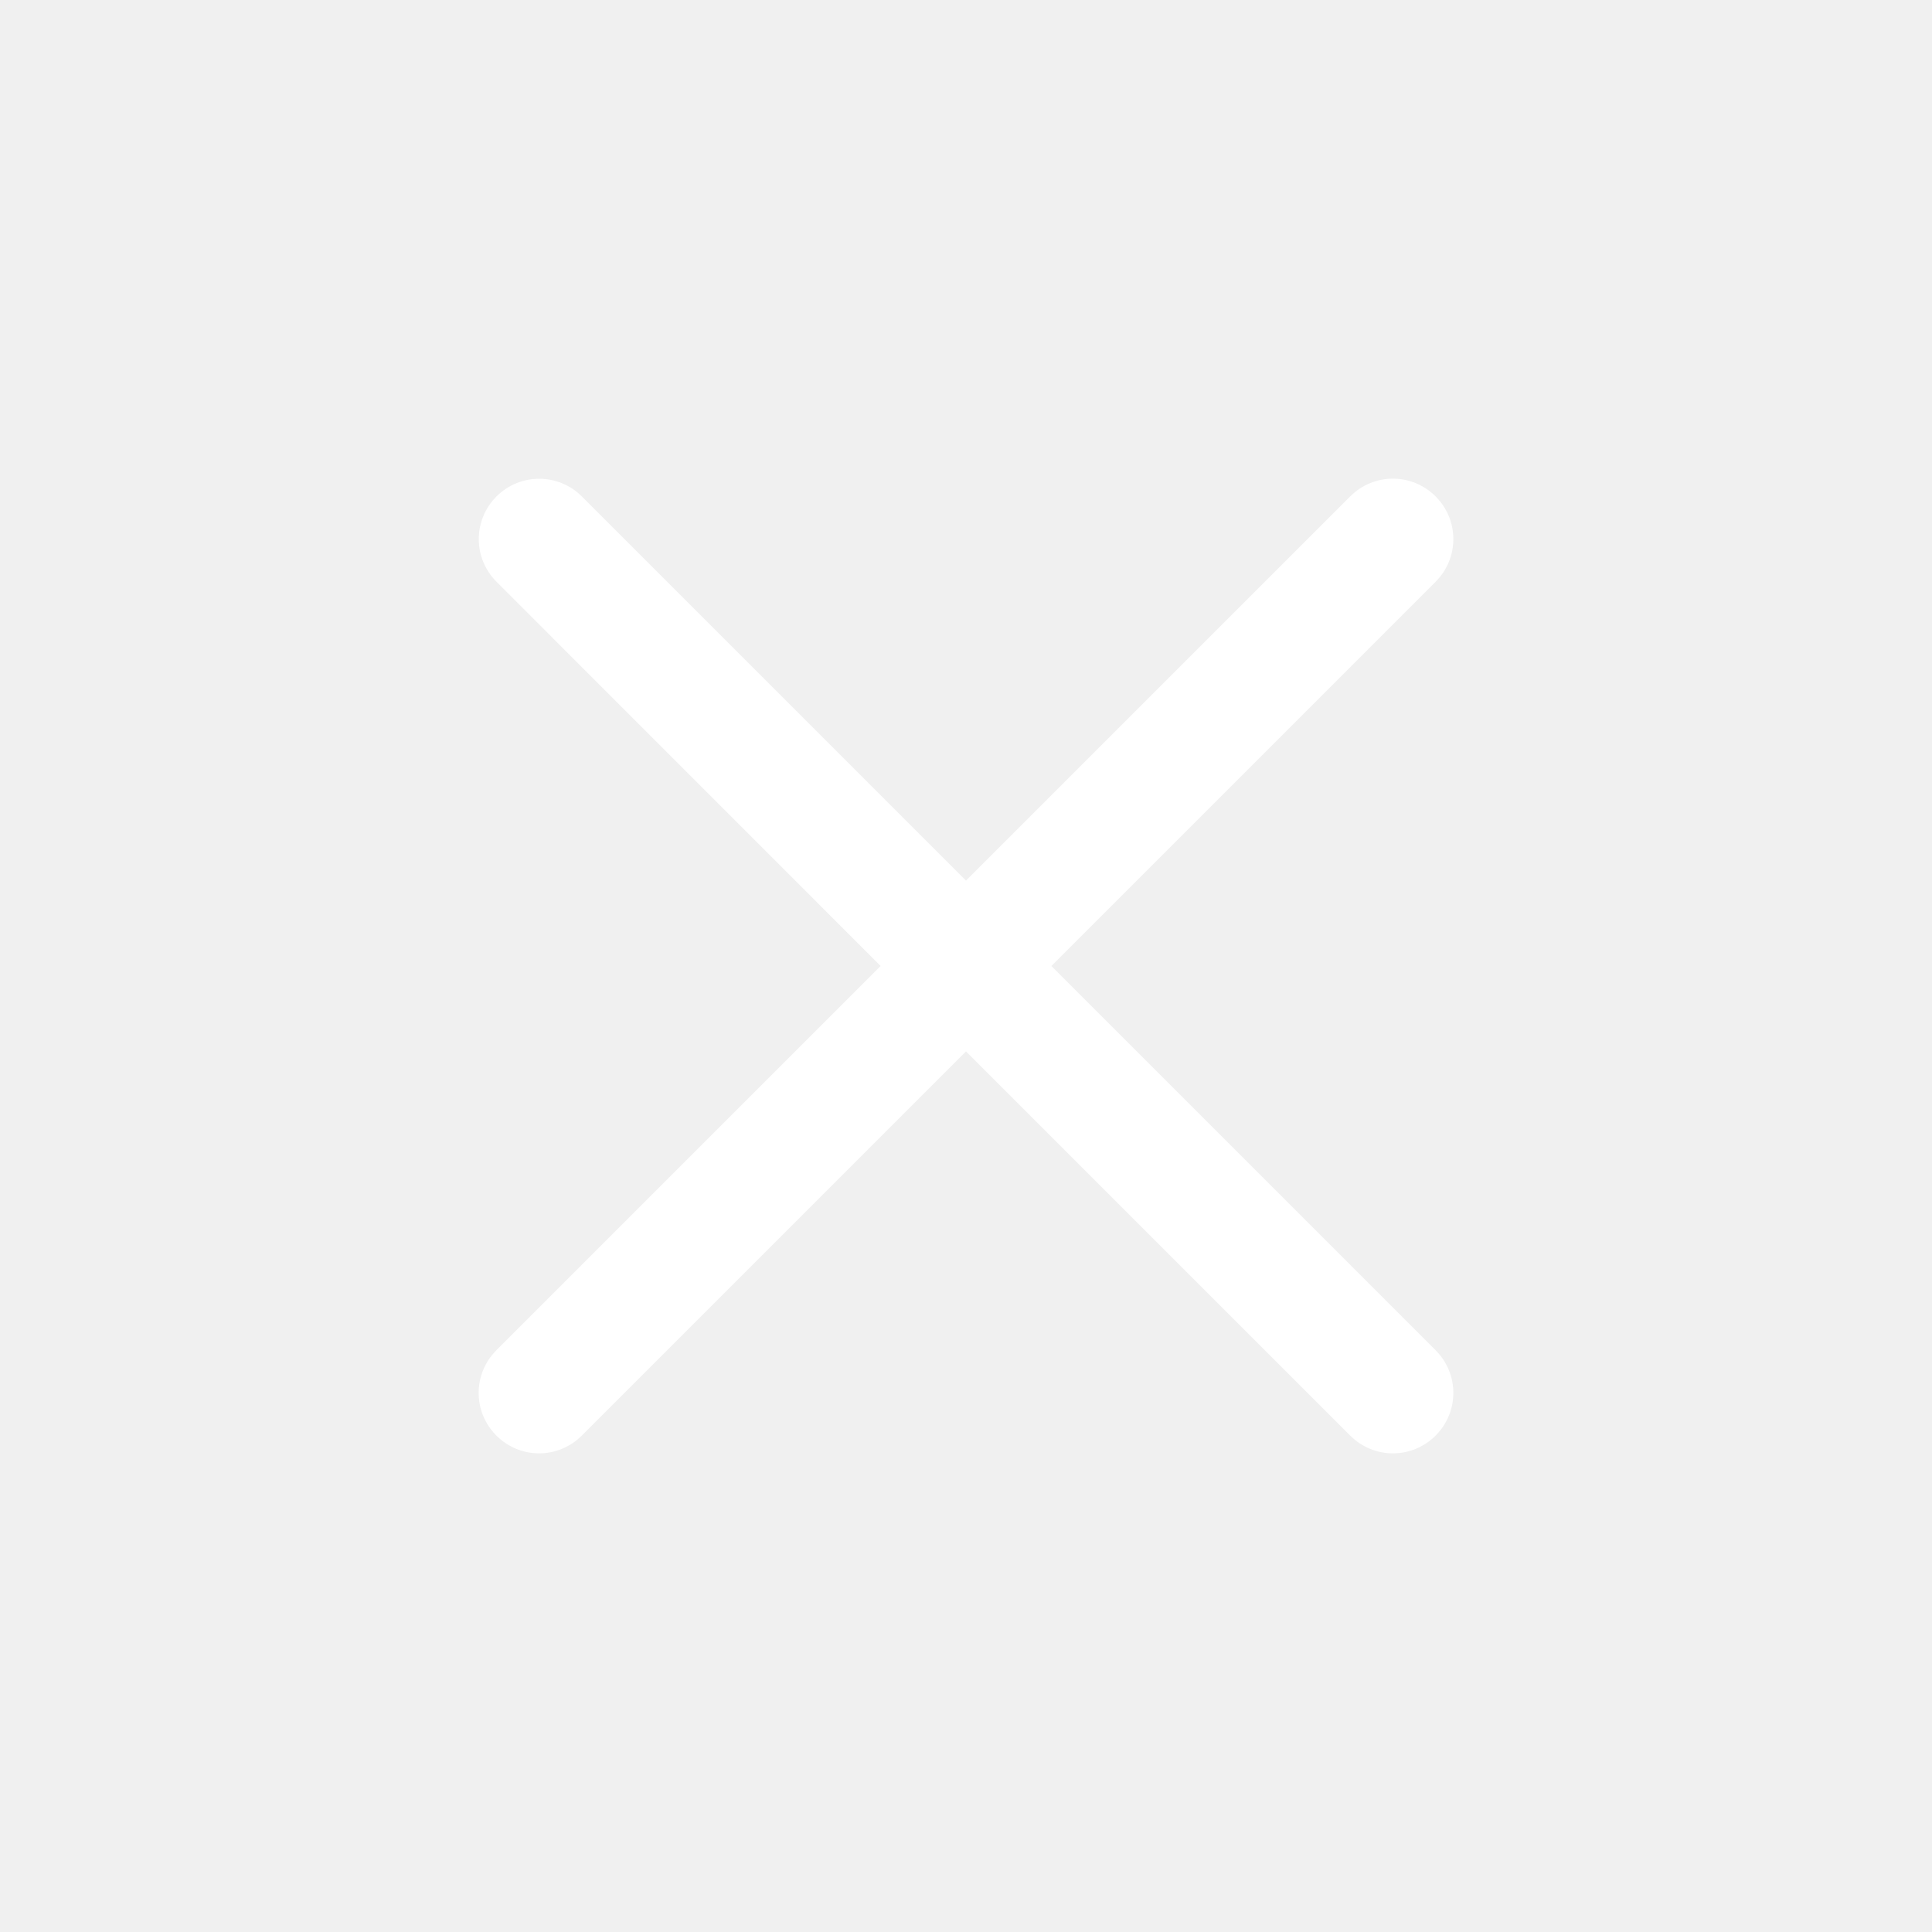
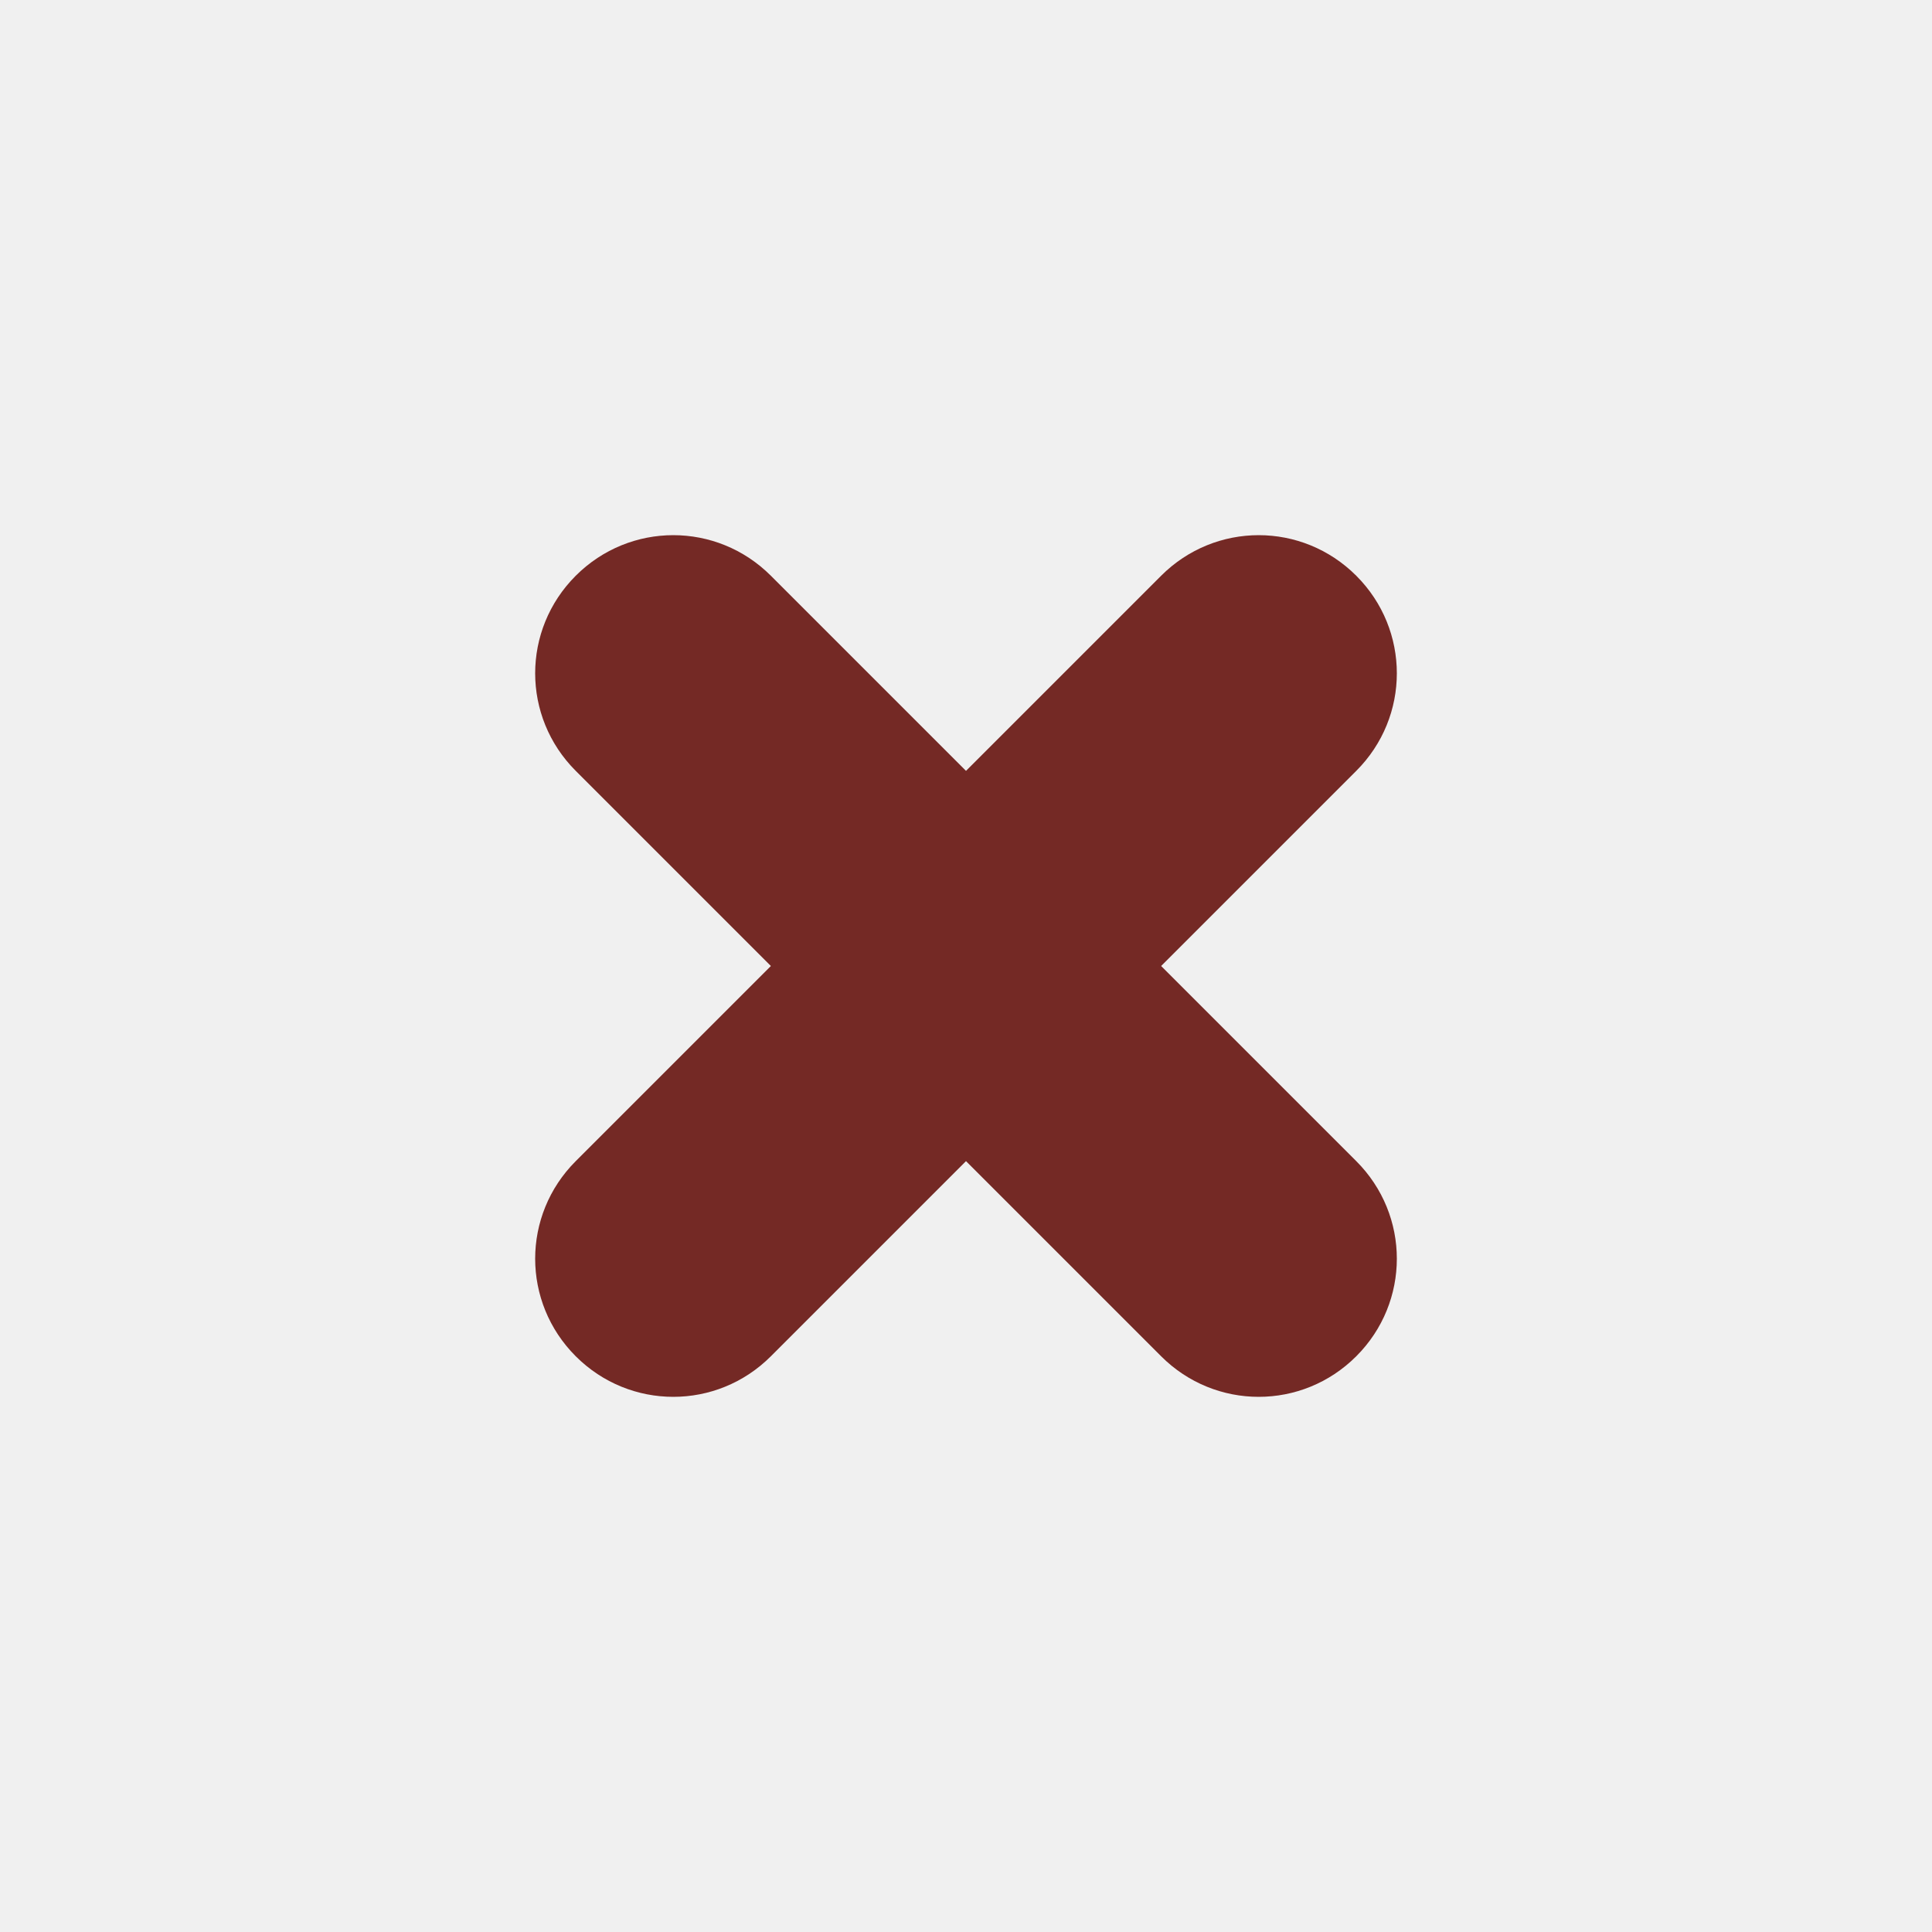
- <svg xmlns="http://www.w3.org/2000/svg" width="16" height="16" viewBox="0 0 16 16" version="1.1" id="svg824">
-   <defs id="defs5" />
-   <path d="m 4.465,3.965 c -0.128,0 -0.256,0.049 -0.353,0.146 -0.196,0.196 -0.196,0.511 0,0.707 L 7.293,8 l -3.182,3.182 c -0.196,0.196 -0.196,0.511 0,0.707 0.196,0.196 0.511,0.196 0.707,0 l 3.182,-3.182 3.182,3.182 c 0.196,0.196 0.511,0.196 0.707,0 0.196,-0.196 0.196,-0.511 0,-0.707 L 8.707,8 l 3.182,-3.182 c 0.196,-0.196 0.196,-0.511 0,-0.707 -0.196,-0.196 -0.511,-0.196 -0.707,0 l -3.182,3.182 -3.182,-3.182 C 4.72,4.013 4.593,3.965 4.465,3.965 Z" id="path2928" style="fill:#ffffff" />
+ <svg xmlns="http://www.w3.org/2000/svg" width="14" height="14" version="1.1" viewBox="0 0 14 14" id="svg4" fill="#742925">
+   <defs id="defs8" />
+   <path id="path1941" d="m 4.172,4.172 c -0.392,0.392 -0.392,1.022 0,1.414 L 5.586,7 4.172,8.414 c -0.392,0.392 -0.392,1.022 0,1.414 0.392,0.392 1.022,0.392 1.414,0 l 1.414,-1.414 1.414,1.414 c 0.392,0.392 1.022,0.392 1.414,0 0.392,-0.392 0.392,-1.022 0,-1.414 L 8.414,7 9.828,5.586 c 0.392,-0.392 0.392,-1.022 0,-1.414 -0.392,-0.392 -1.022,-0.392 -1.414,0 L 7,5.586 5.586,4.172 c -0.392,-0.392 -1.022,-0.392 -1.414,0 z" />
</svg>
